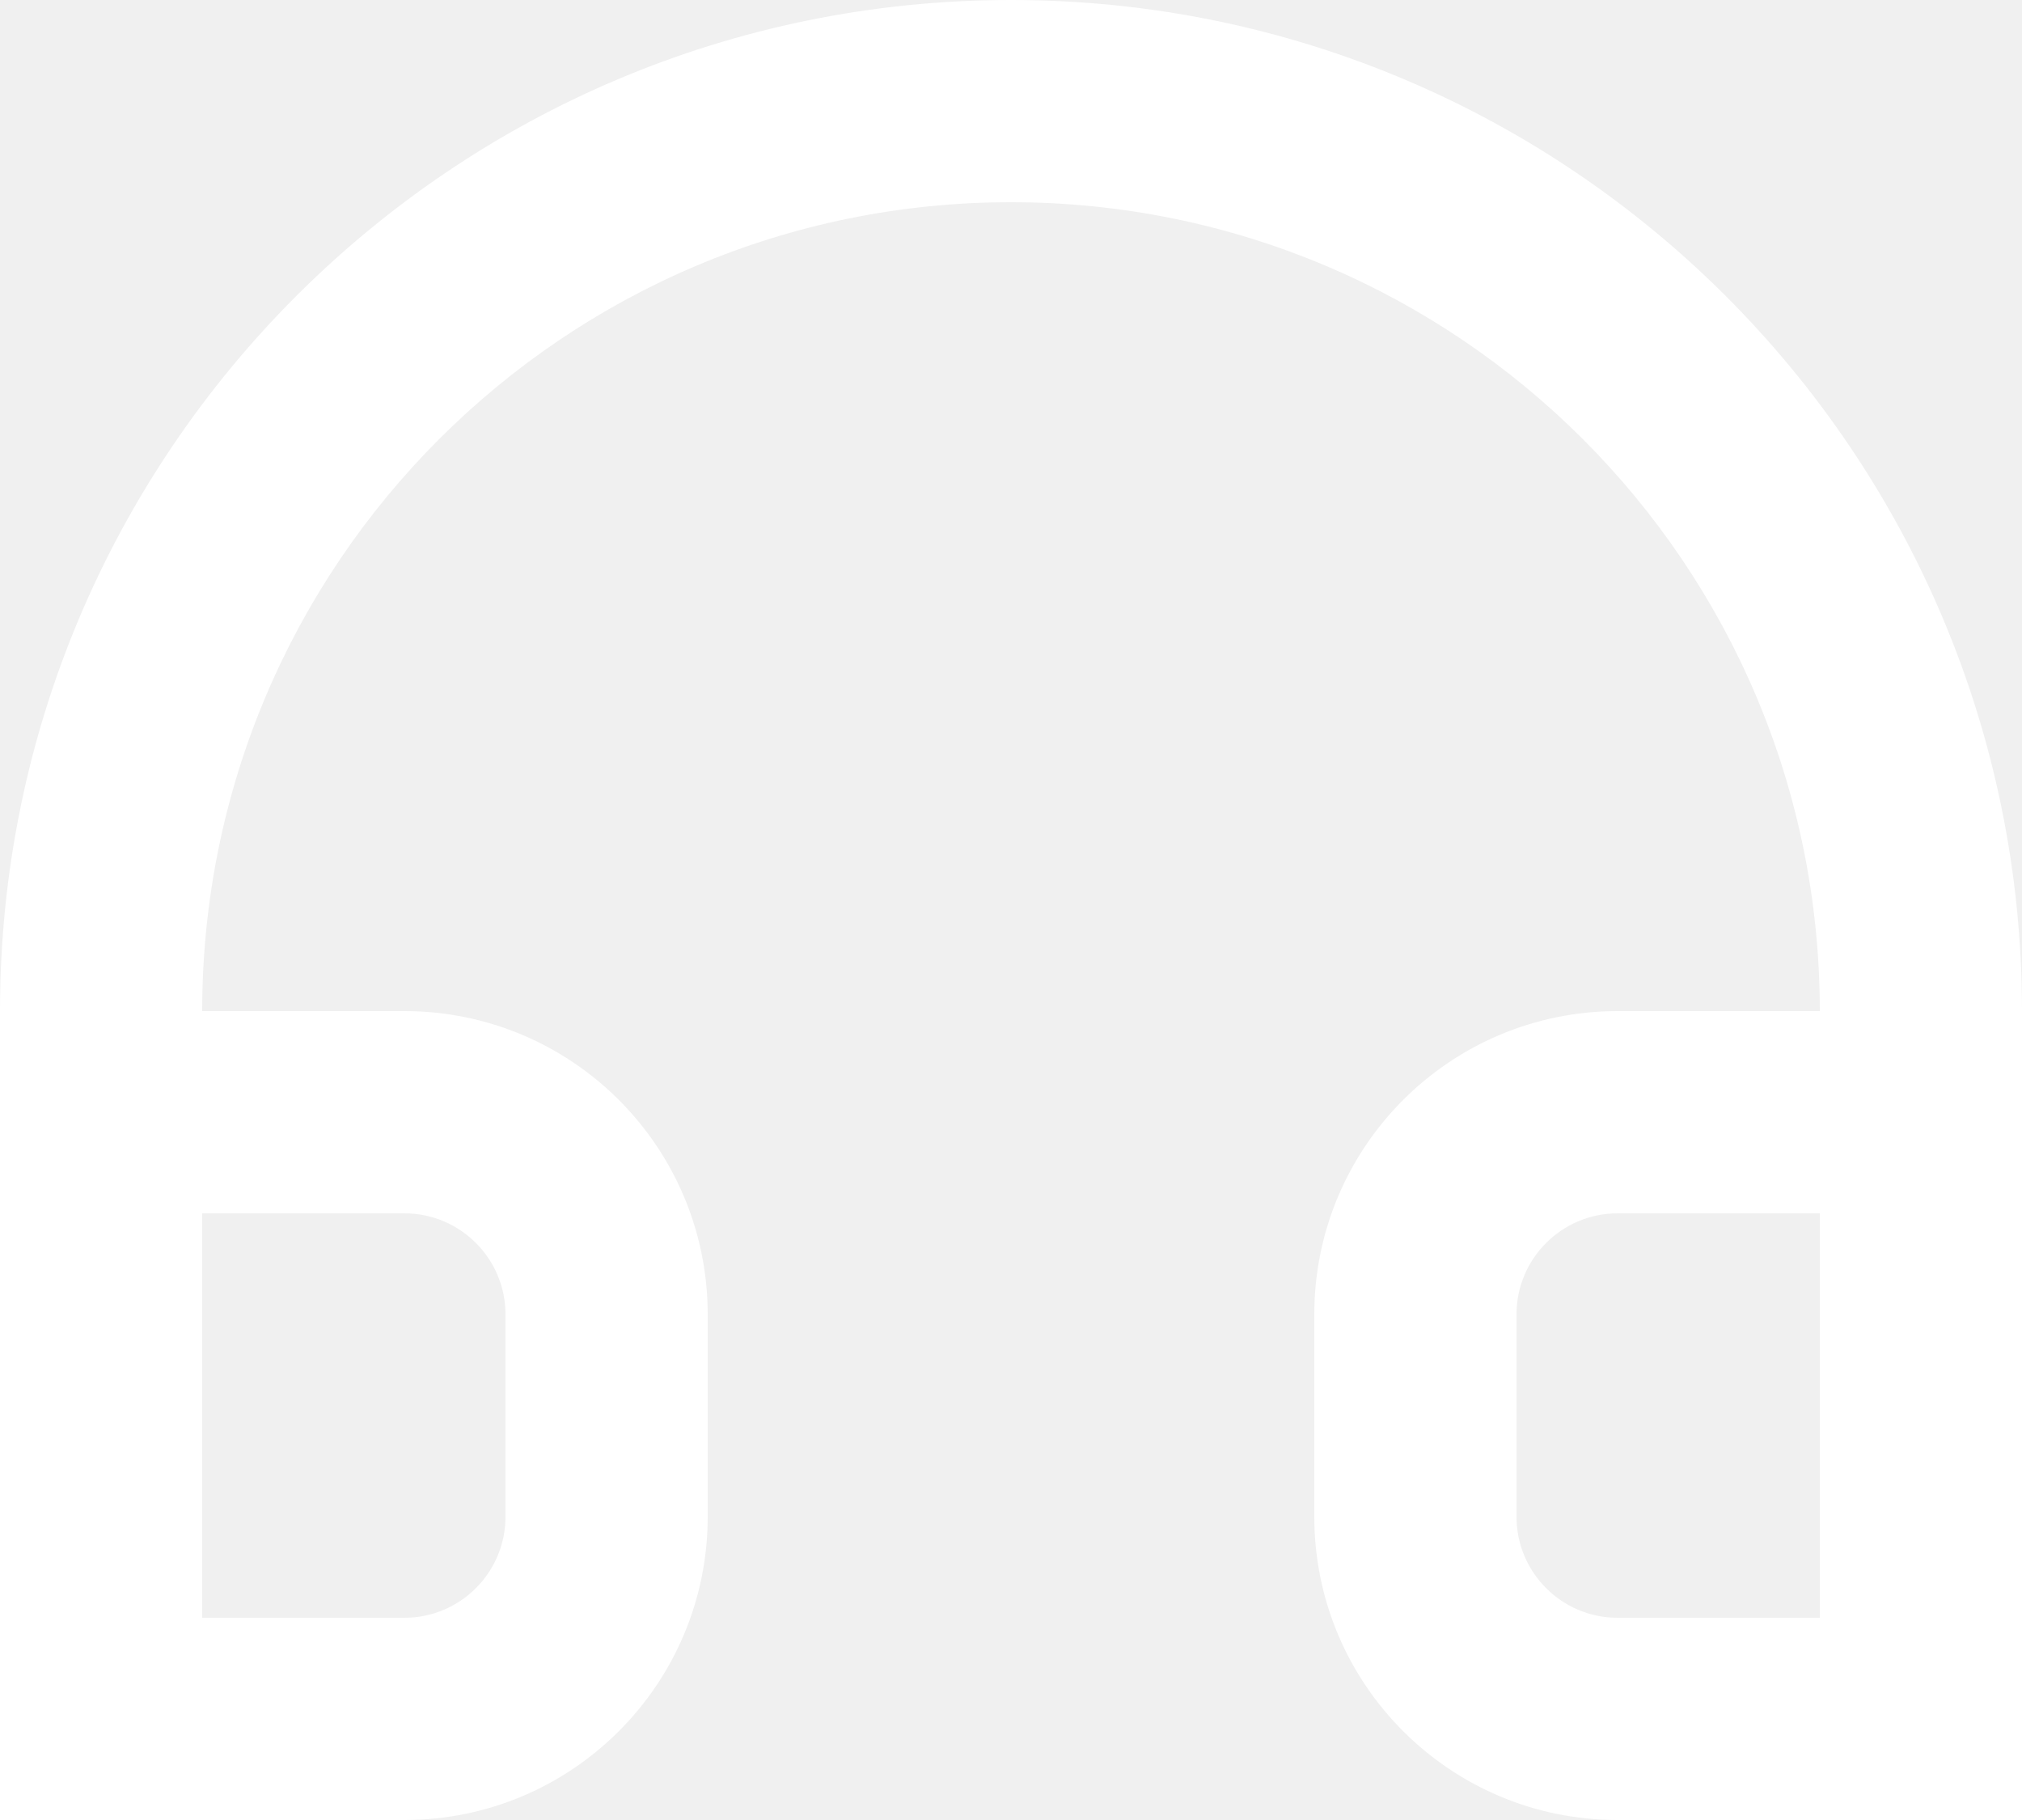
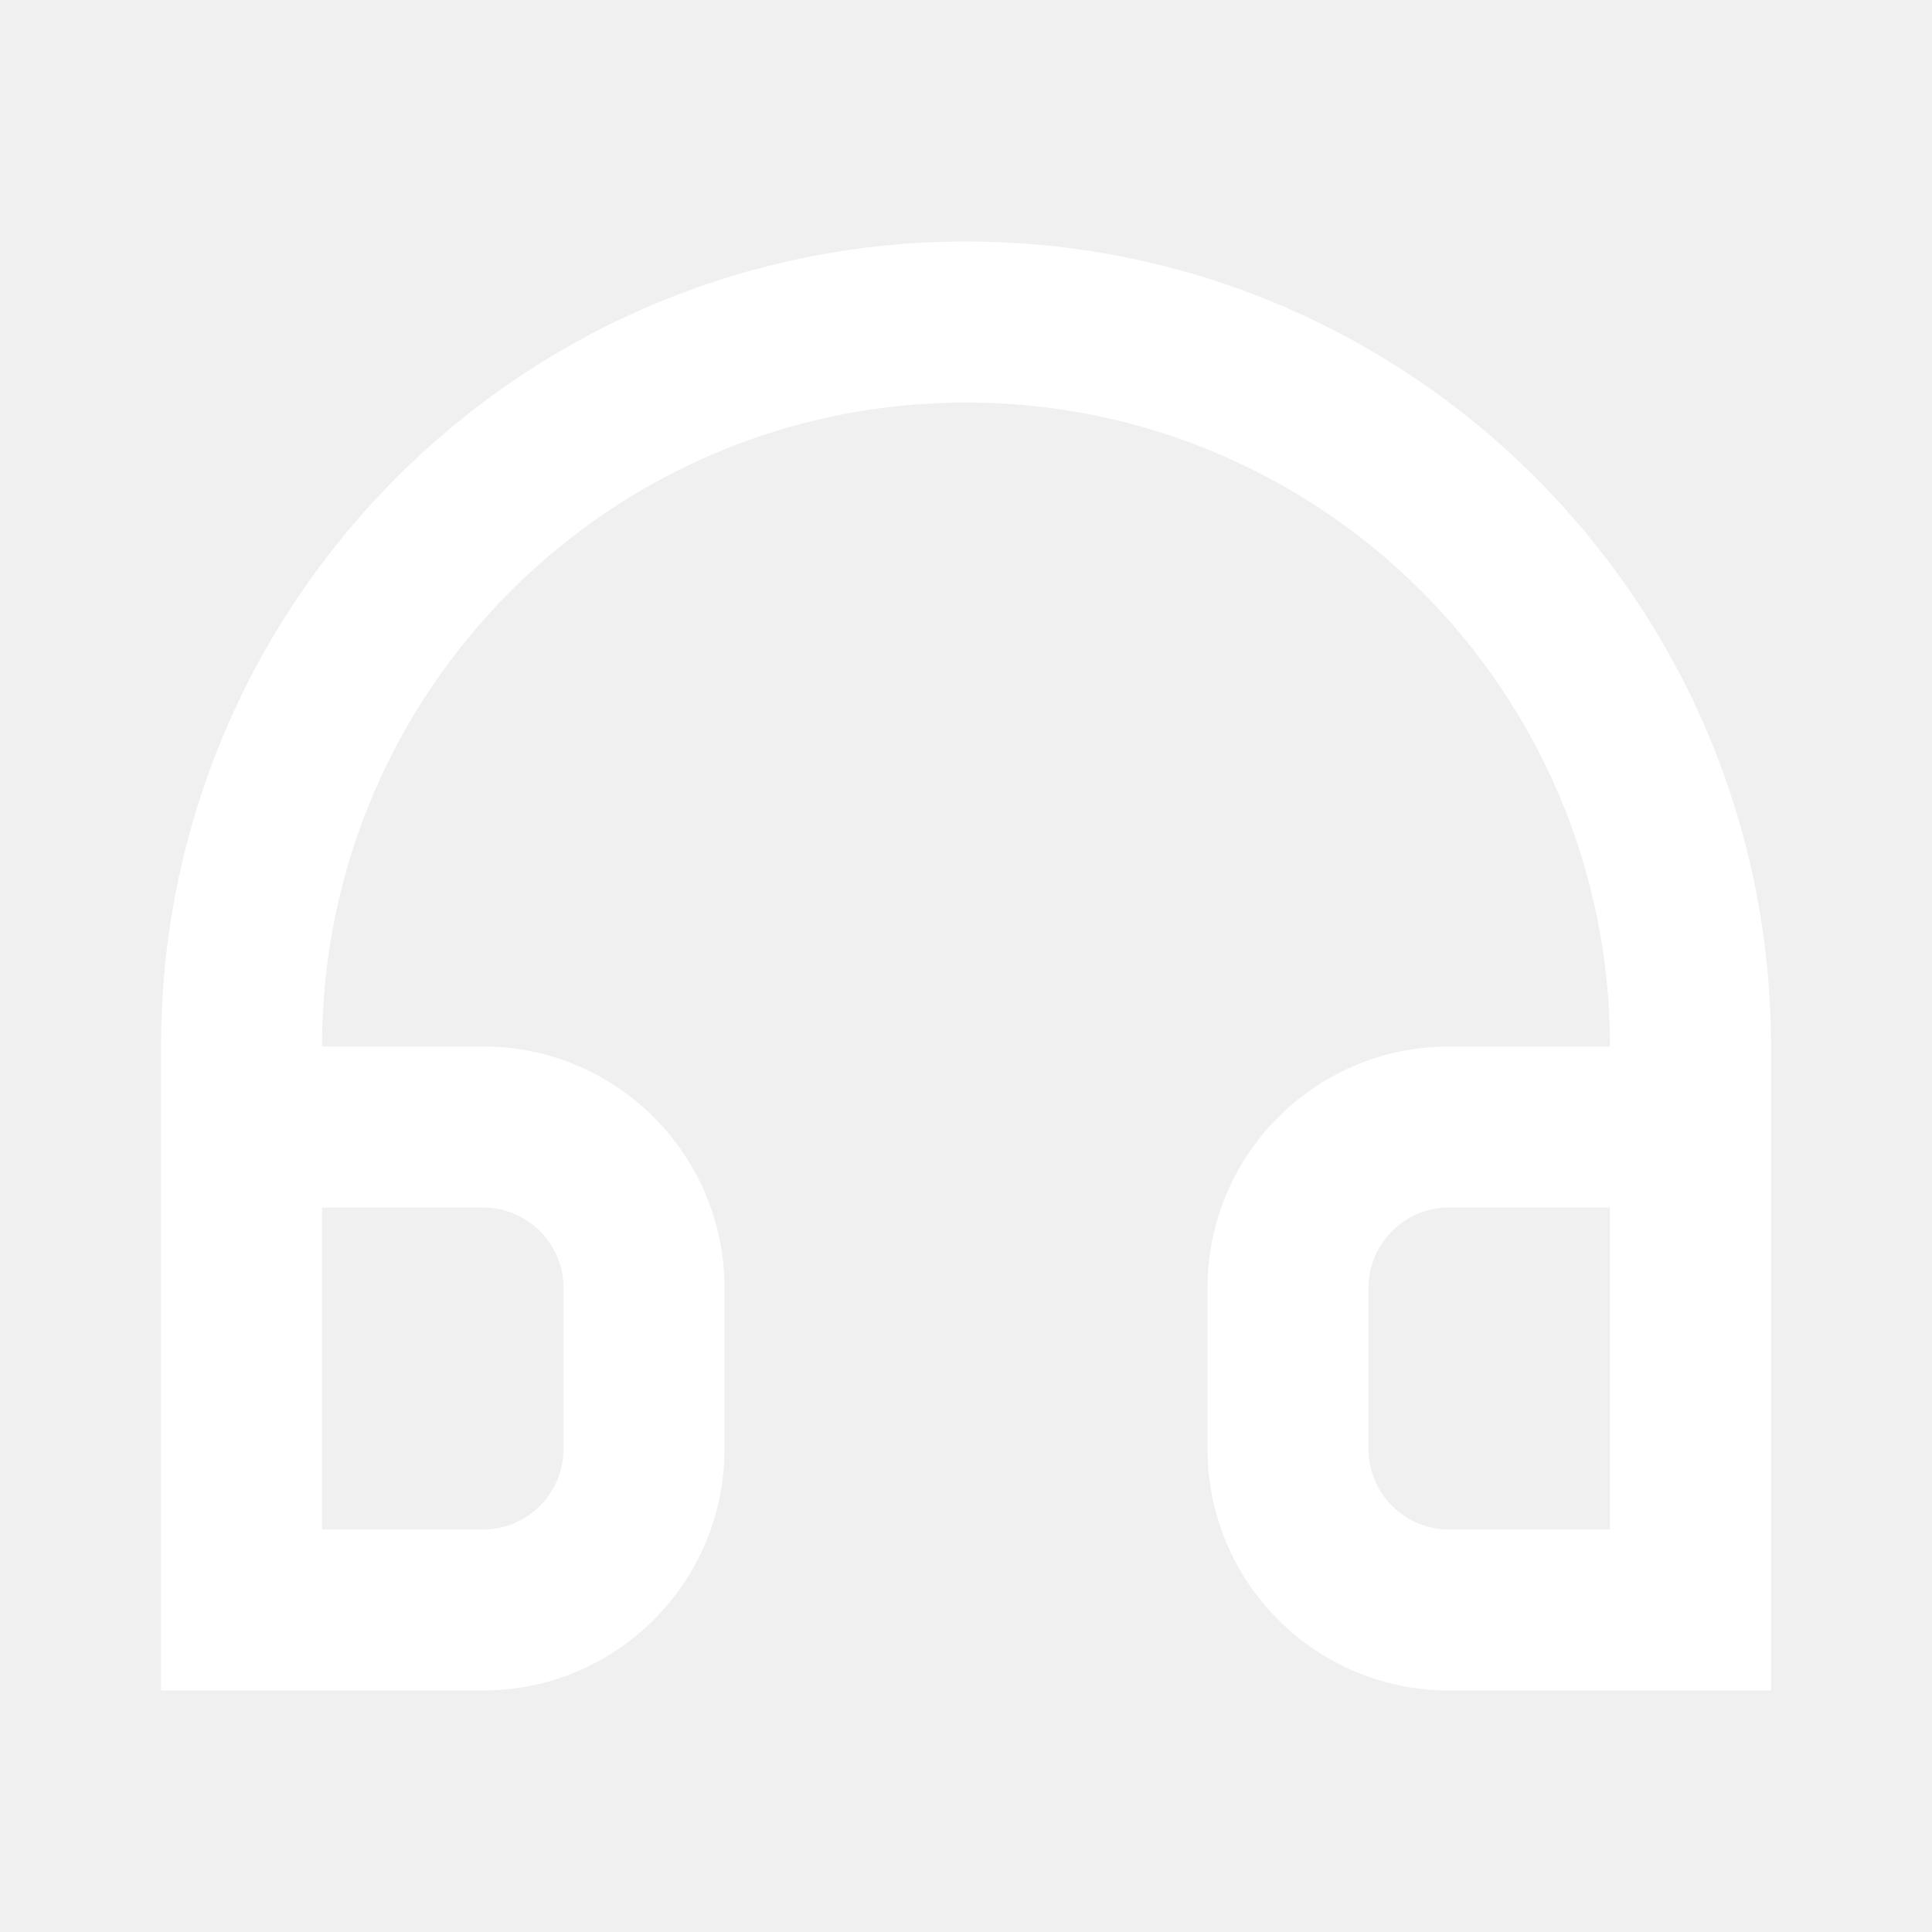
- <svg xmlns="http://www.w3.org/2000/svg" width="20" height="18" viewBox="0 0 20 18" fill="none">
-   <path fill-rule="evenodd" clip-rule="evenodd" d="M0 10C0 4.477 4.477 0 10 0C15.523 0 20 4.477 20 10V18H16C14.343 18 13 16.657 13 15V13C13 11.343 14.343 10 16 10H18C18 5.582 14.418 2 10 2C5.582 2 2 5.582 2 10H4C5.657 10 7 11.343 7 13V15C7 16.657 5.657 18 4 18H0V10ZM2 16H4C4.552 16 5 15.552 5 15V13C5 12.448 4.552 12 4 12H2V16ZM18 12V16H16C15.448 16 15 15.552 15 15V13C15 12.448 15.448 12 16 12H18Z" fill="white" />
+ <svg xmlns="http://www.w3.org/2000/svg" width="24" height="24" viewBox="0 0 24 24" fill="none">
+   <path fill-rule="evenodd" clip-rule="evenodd" d="M2 13C2 7.477 6.477 3 12 3C17.523 3 22 7.477 22 13V21H18C16.343 21 15 19.657 15 18V16C15 14.343 16.343 13 18 13H20C20 8.582 16.418 5 12 5C7.582 5 4 8.582 4 13H6C7.657 13 9 14.343 9 16V18C9 19.657 7.657 21 6 21H2V13ZM4 19H6C6.552 19 7 18.552 7 18V16C7 15.448 6.552 15 6 15H4V19ZM20 15V19H18C17.448 19 17 18.552 17 18V16C17 15.448 17.448 15 18 15H20Z" fill="white" />
</svg>
